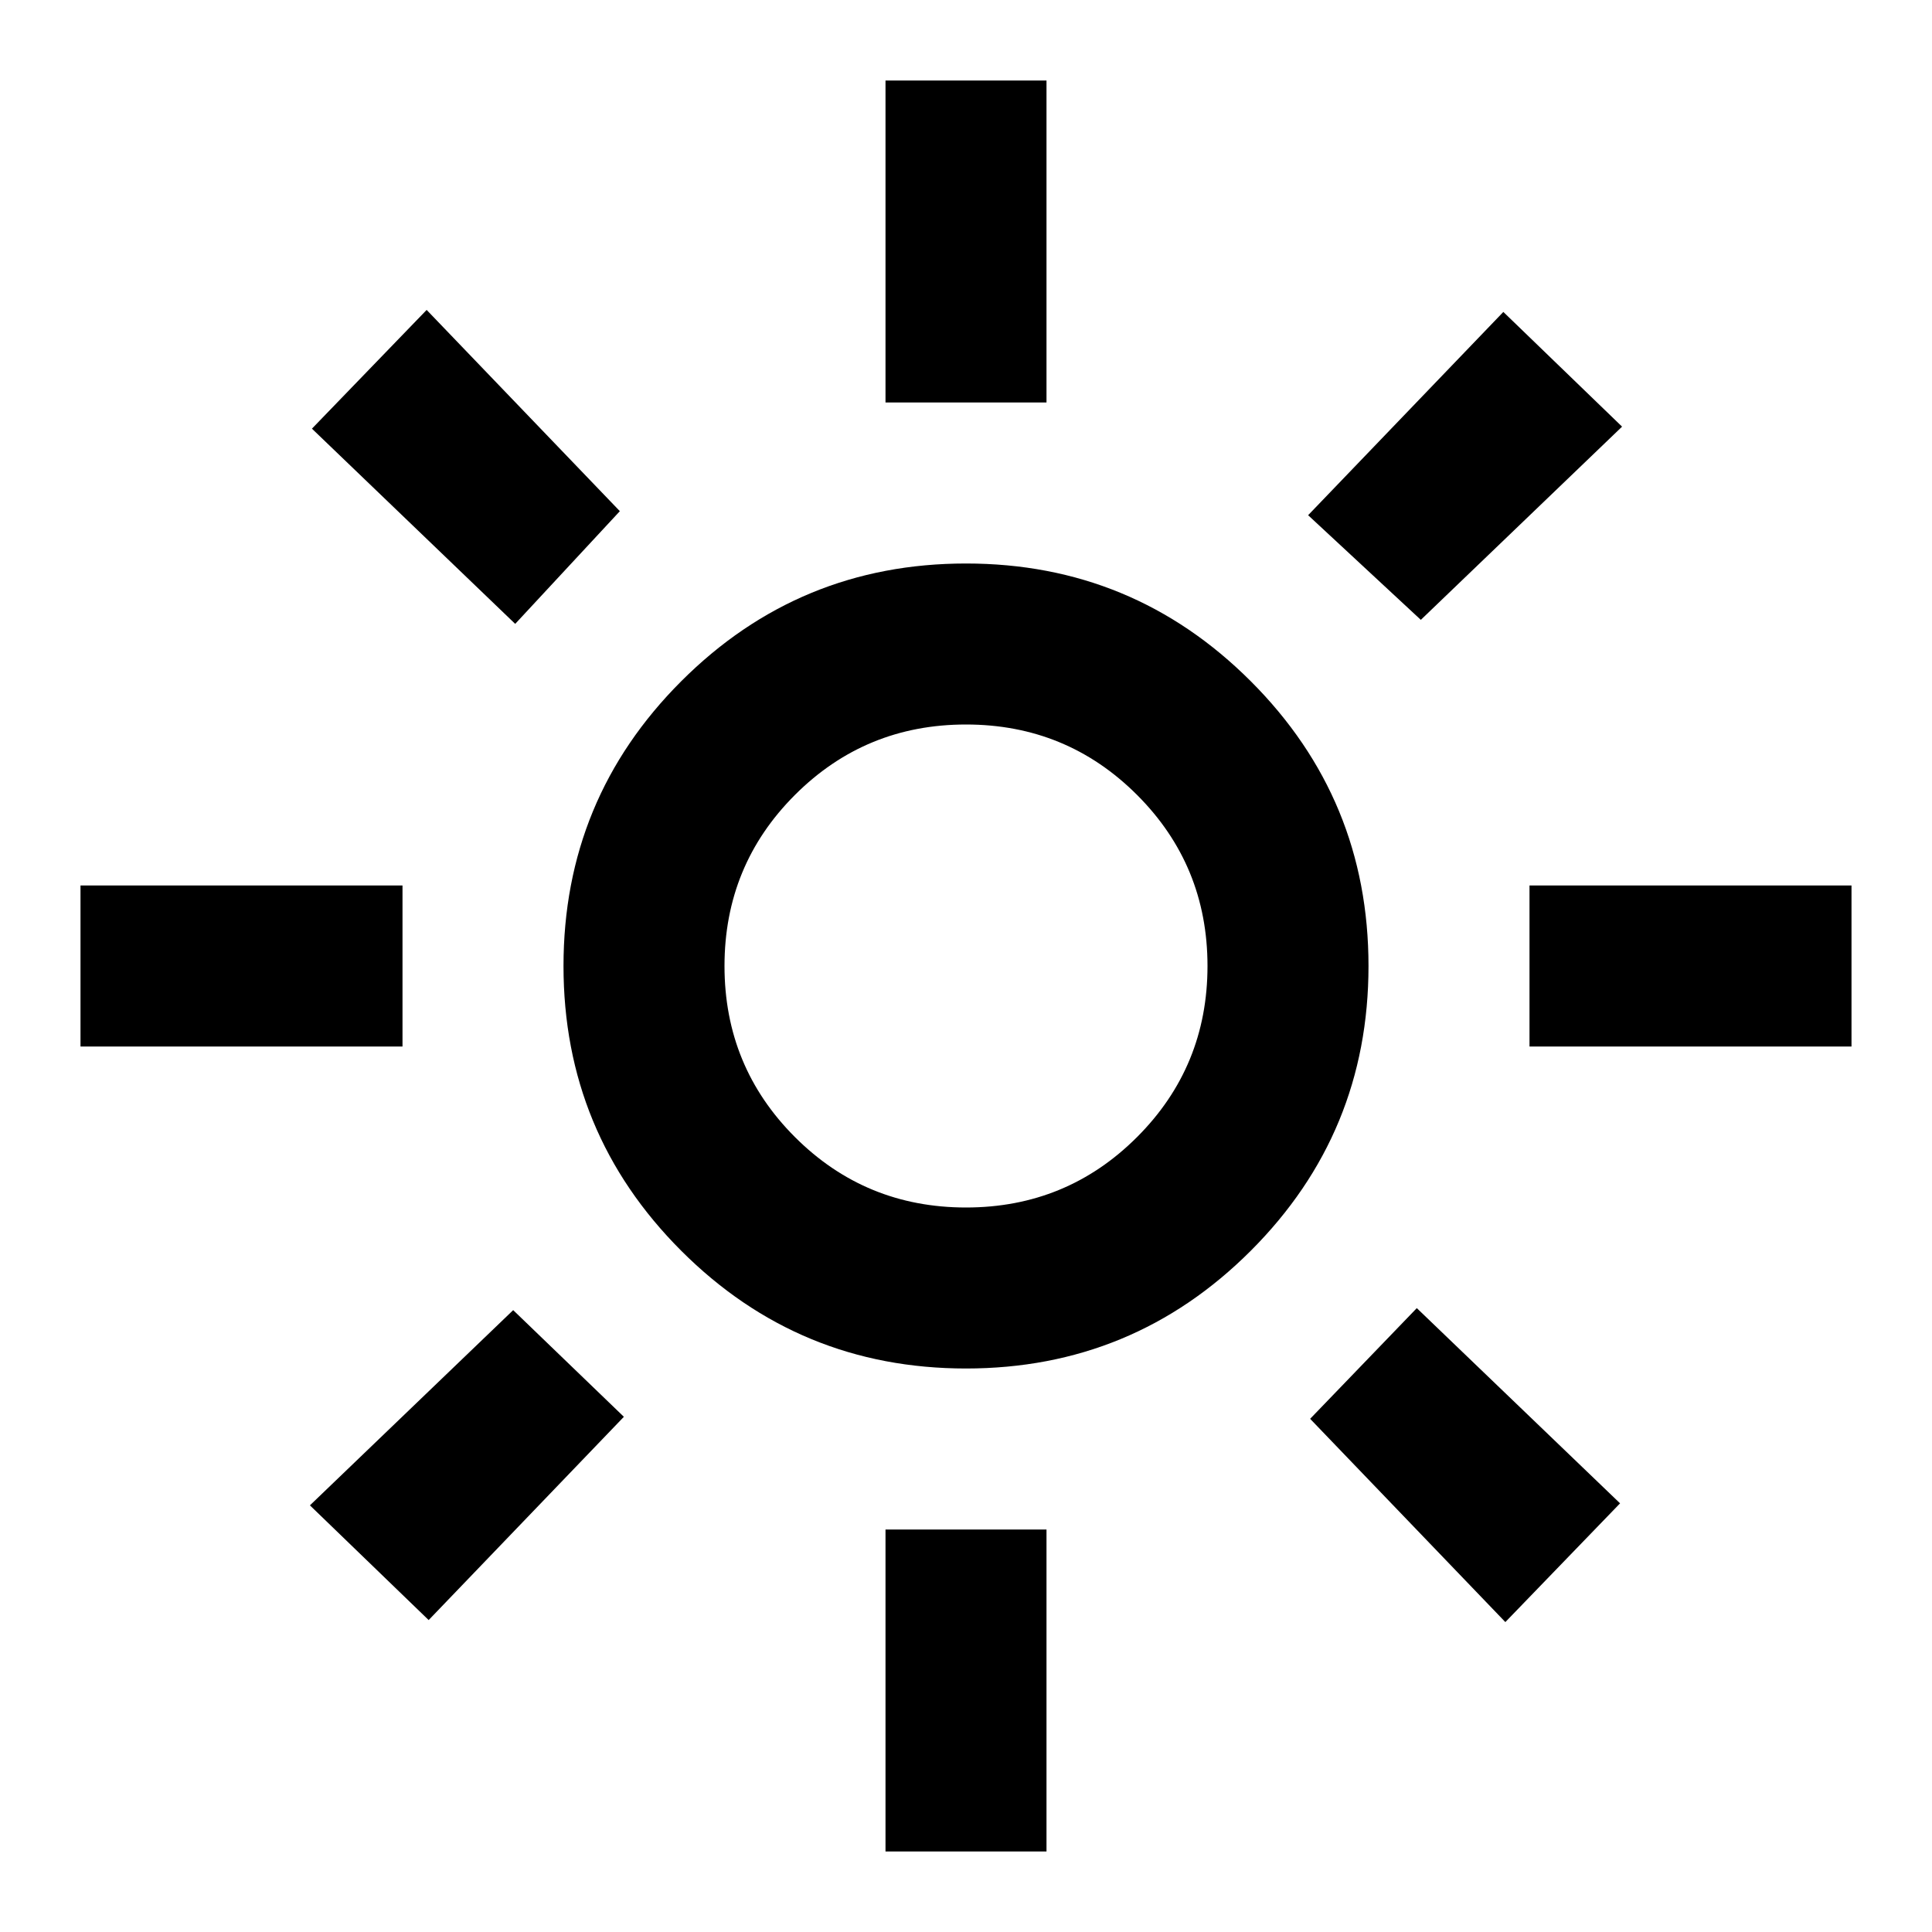
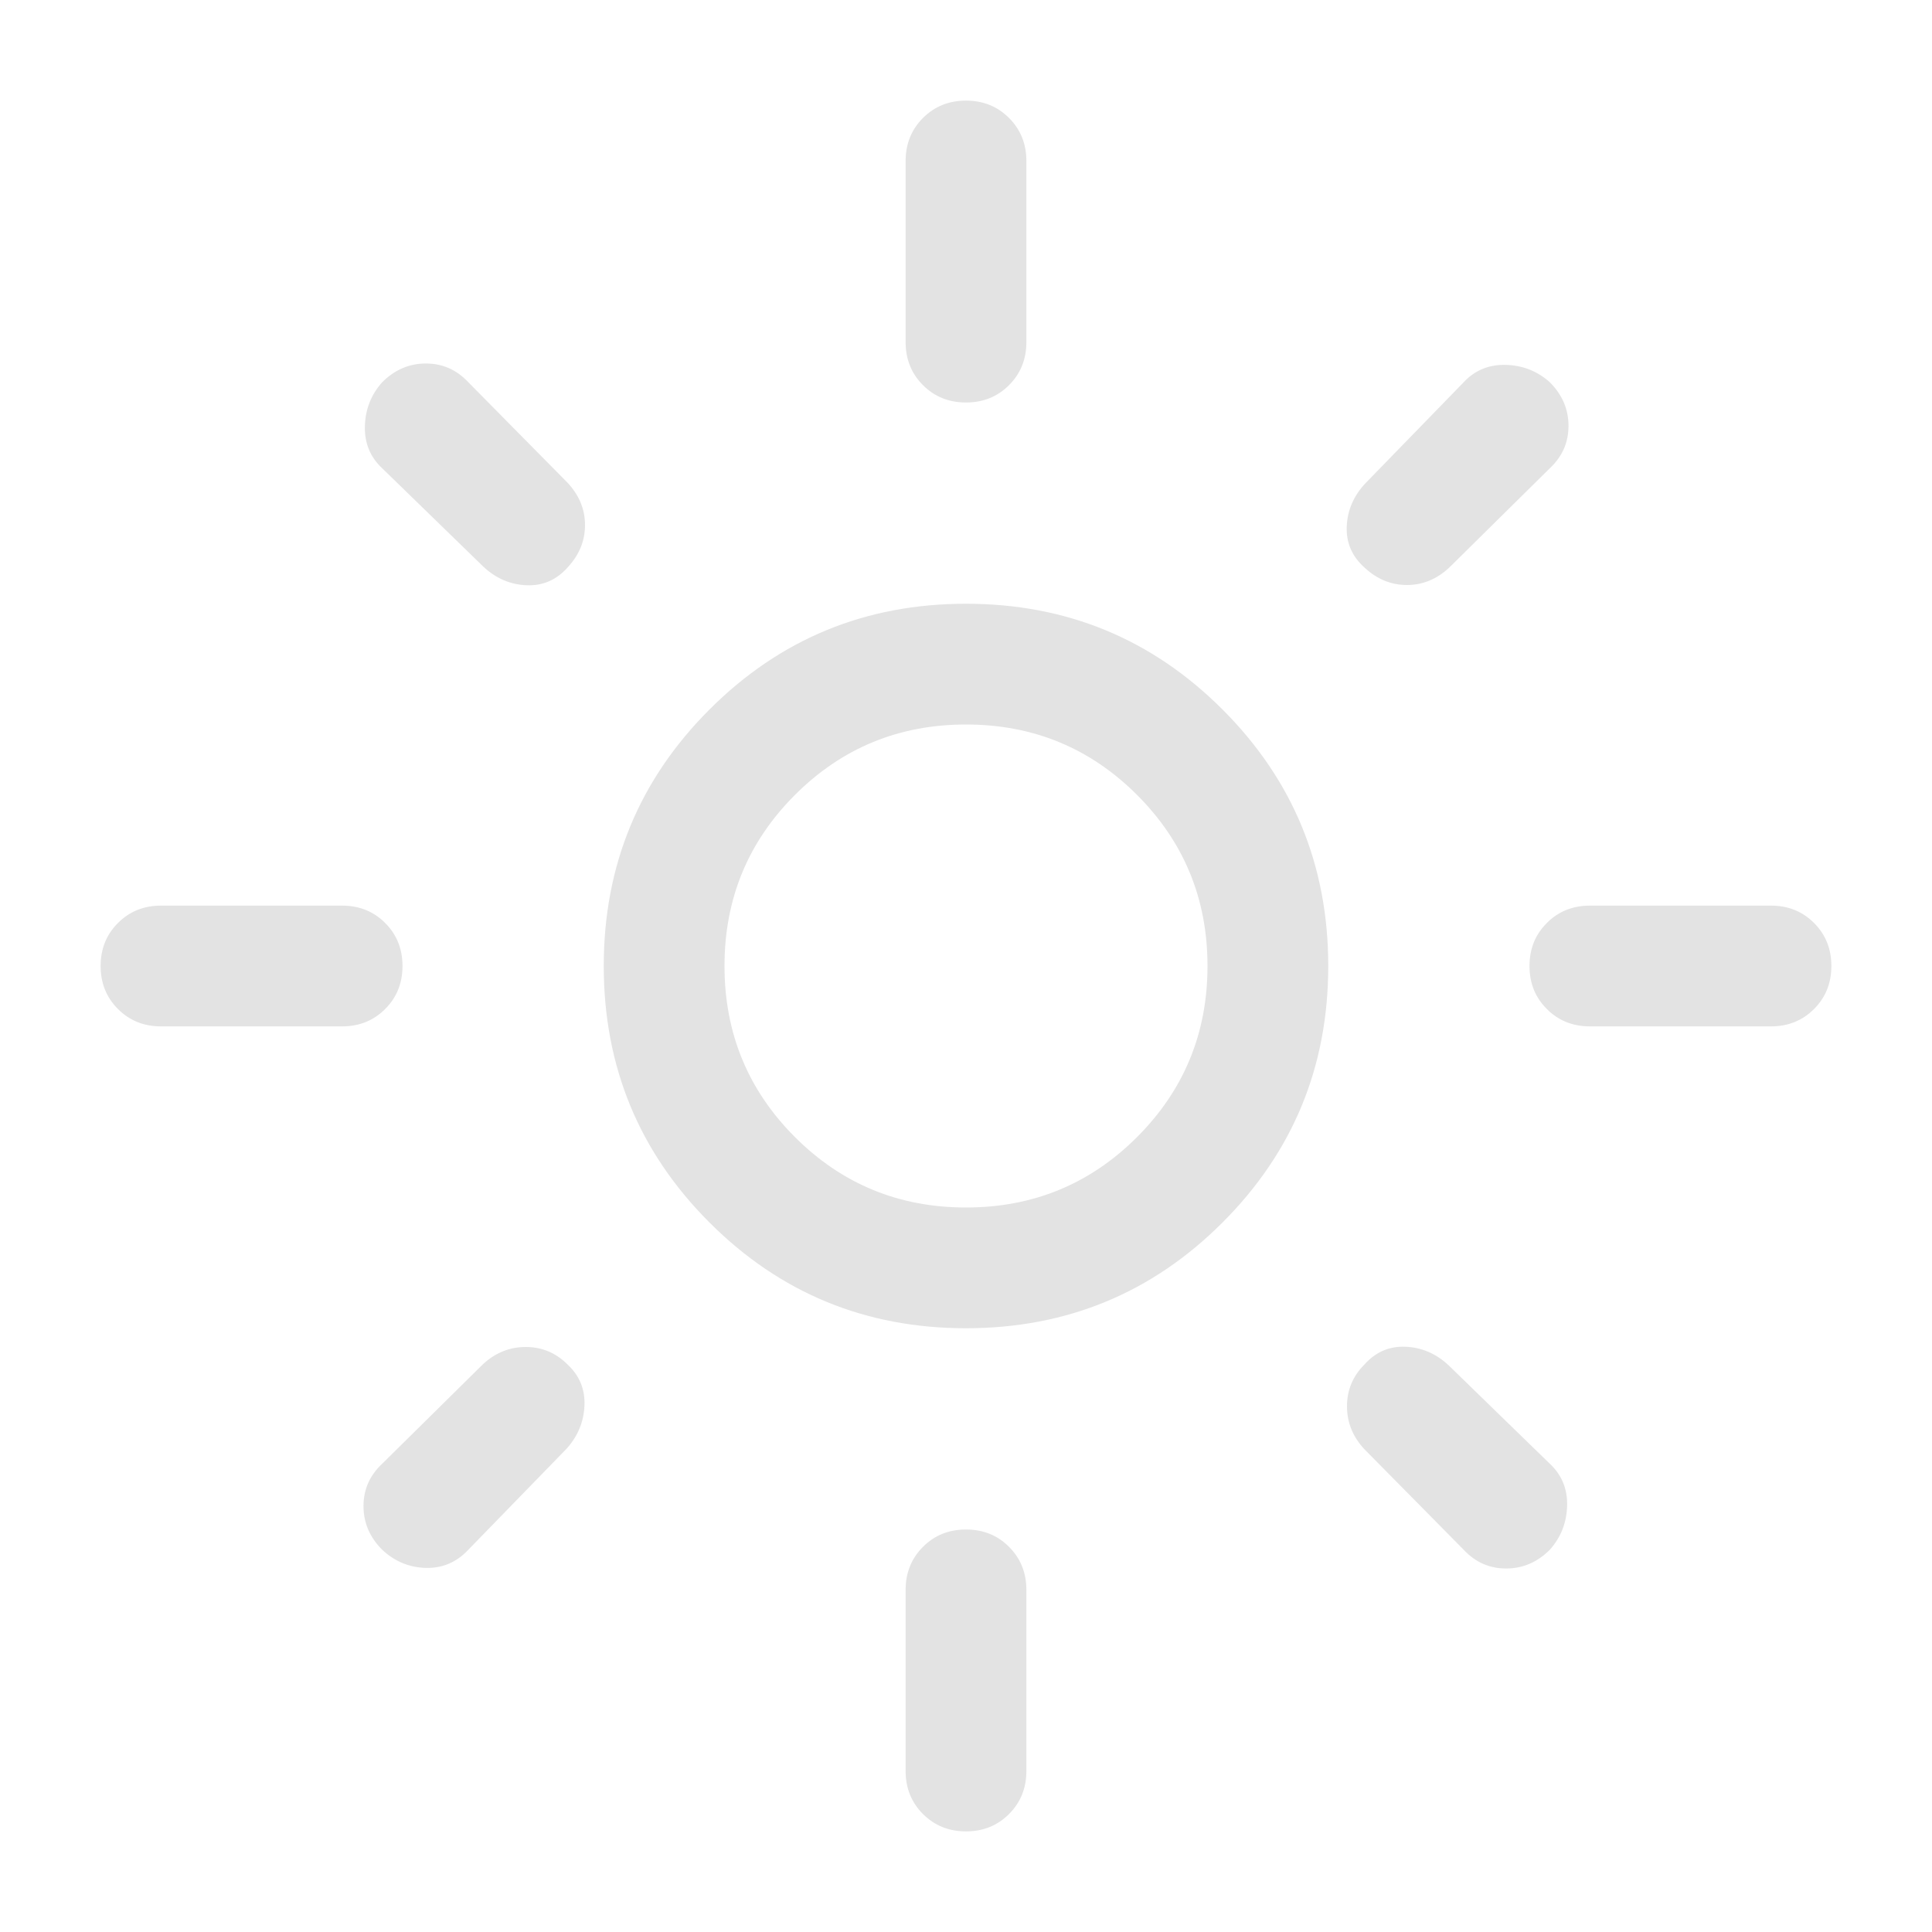
- <svg xmlns="http://www.w3.org/2000/svg" height="24" viewBox="0 -960 960 960" width="24">
-   <path d="M565-395q35-35 35-85t-35-85q-35-35-85-35t-85 35q-35 35-35 85t35 85q35 35 85 35t85-35Zm-226.5 56.5Q280-397 280-480t58.5-141.5Q397-680 480-680t141.5 58.5Q680-563 680-480t-58.5 141.5Q563-280 480-280t-141.5-58.5ZM200-440H40v-80h160v80Zm720 0H760v-80h160v80ZM440-760v-160h80v160h-80Zm0 720v-160h80v160h-80ZM256-650l-101-97 57-59 96 100-52 56Zm492 496-97-101 53-55 101 97-57 59Zm-98-550 97-101 59 57-100 96-56-52ZM154-212l101-97 55 53-97 101-59-57Zm326-268Z" />
+ <svg xmlns="http://www.w3.org/2000/svg" height="24px" viewBox="0 -960 960 960" width="24px" fill="#e3e3e3">
+   <path d="M565-395q35-35 35-85t-35-85q-35-35-85-35t-85 35q-35 35-35 85t35 85q35 35 85 35t85-35Zm-212.46 42.46Q300-405.08 300-480q0-74.92 52.54-127.46Q405.08-660 480-660q74.92 0 127.46 52.54Q660-554.92 660-480q0 74.92-52.54 127.46Q554.92-300 480-300q-74.92 0-127.46-52.54ZM80-450q-12.77 0-21.38-8.62Q50-467.23 50-480t8.62-21.38Q67.23-510 80-510h90q12.77 0 21.38 8.62Q200-492.77 200-480t-8.62 21.38Q182.77-450 170-450H80Zm710 0q-12.77 0-21.38-8.62Q760-467.23 760-480t8.62-21.38Q777.23-510 790-510h90q12.77 0 21.38 8.62Q910-492.77 910-480t-8.62 21.38Q892.77-450 880-450h-90ZM458.62-768.62Q450-777.23 450-790v-90q0-12.77 8.62-21.38Q467.23-910 480-910t21.38 8.62Q510-892.77 510-880v90q0 12.77-8.62 21.38Q492.77-760 480-760t-21.38-8.62Zm0 710Q450-67.23 450-80v-90q0-12.77 8.62-21.38Q467.23-200 480-200t21.38 8.62Q510-182.77 510-170v90q0 12.77-8.62 21.38Q492.77-50 480-50t-21.38-8.62ZM240.23-678.38l-50.31-48.93q-8.92-8.31-8.61-20.88.31-12.58 8.61-21.89 9.31-9.3 21.7-9.3 12.38 0 21.07 9.3L282-720.15q8.69 9.3 8.69 21.07T282-678q-8.31 9.31-20.38 8.81-12.08-.5-21.39-9.19Zm487.08 488.46L678-239.85q-8.69-9.3-8.69-21.38 0-12.08 8.69-20.77 8.31-9.31 20.38-8.81 12.08.5 21.39 9.19l50.31 48.93q8.92 8.31 8.61 20.88-.31 12.58-8.61 21.89-9.31 9.3-21.7 9.3-12.38 0-21.07-9.3ZM678-678q-9.31-8.31-8.81-20.38.5-12.08 9.19-21.39l48.93-50.31q8.31-8.92 20.88-8.61 12.58.31 21.89 8.61 9.3 9.31 9.3 21.7 0 12.38-9.3 21.07L720.15-678q-9.3 8.69-21.07 8.69T678-678ZM189.92-189.92q-9.3-9.31-9.3-21.7 0-12.38 9.3-21.07L239.85-282q9.3-8.69 21.38-8.69 12.08 0 20.77 8.69 8.92 8.31 8.42 20.38-.5 12.08-8.8 21.39l-48.93 50.31q-8.69 9.3-21.07 9-12.39-.31-21.7-9ZM480-480Z" />
</svg>
